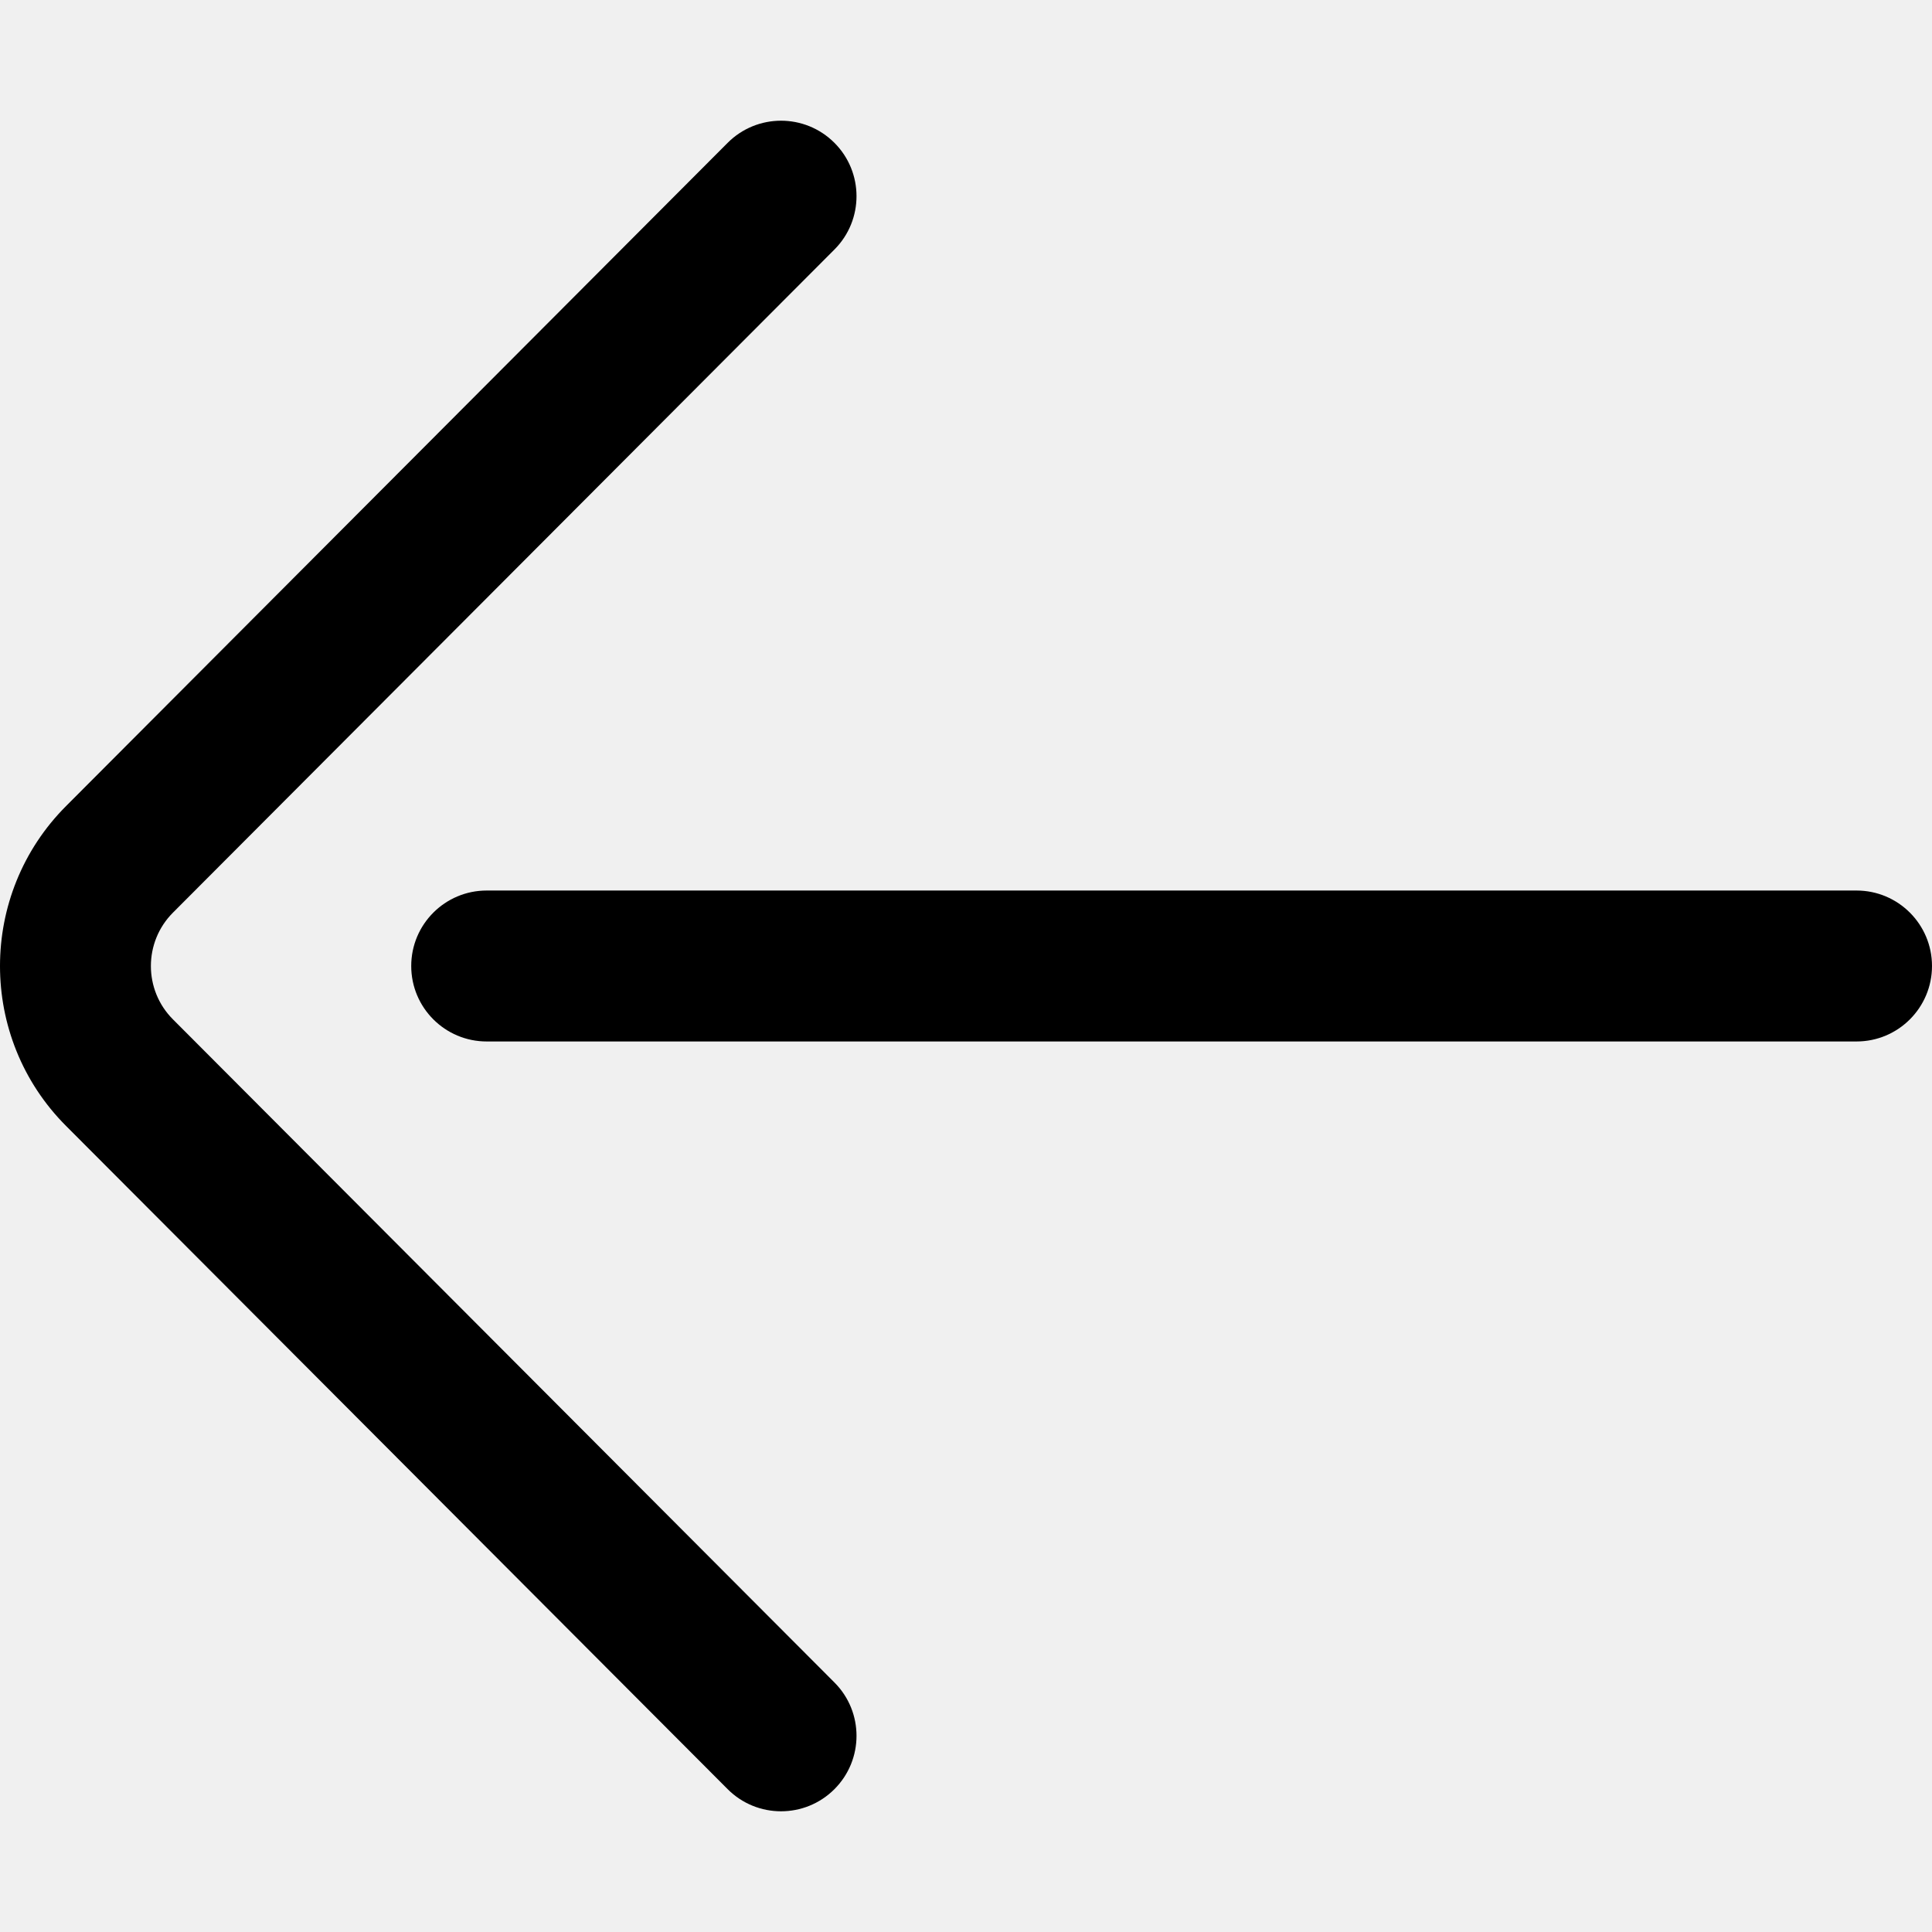
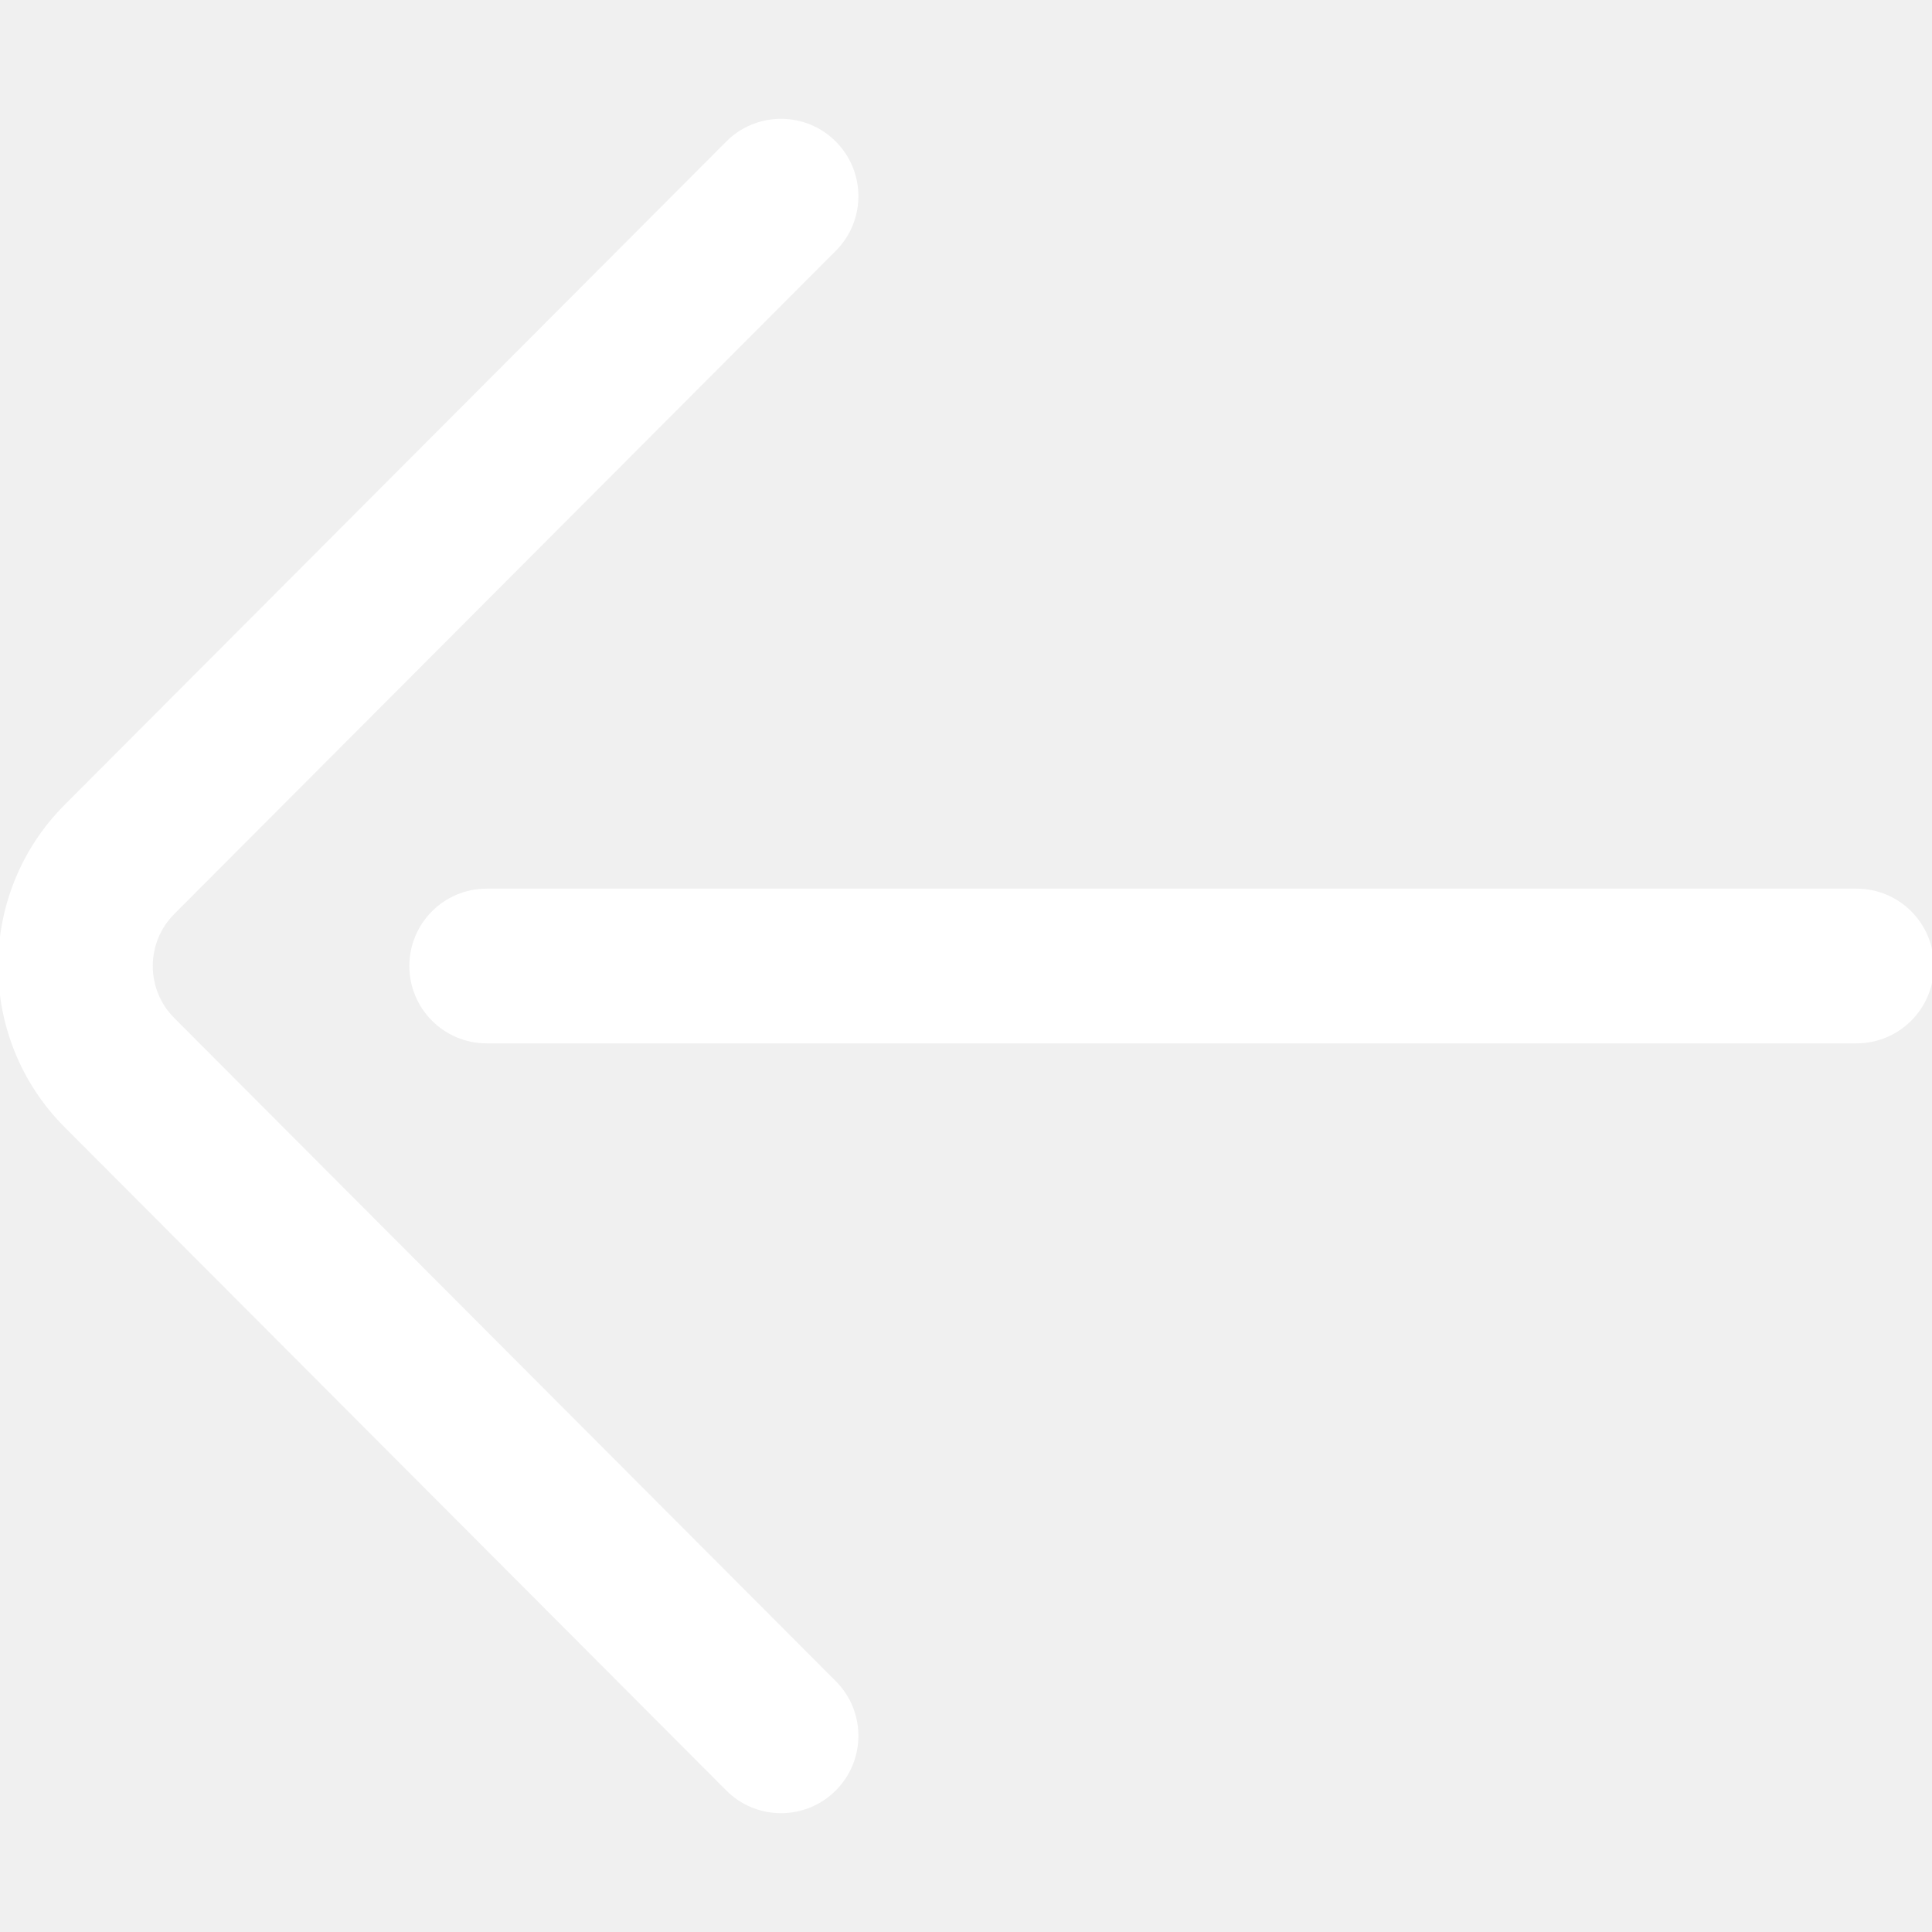
- <svg xmlns="http://www.w3.org/2000/svg" version="1.1" id="Capa_1" x="0px" y="0px" viewBox="0 0 512 512" style="enable-background:new 0 0 512 512;" xml:space="preserve">
+ <svg xmlns="http://www.w3.org/2000/svg" version="1.1" id="Capa_1" x="0px" y="0px" viewBox="0 0 512 512" fill="#fff" stroke="#fff" style="enable-background:new 0 0 512 512;" xml:space="preserve">
  <g>
-     <g>
-       <path d="M45.833,270.143c-7.797-7.798-7.797-20.487,0.018-28.302L221.145,66.114c7.8-7.82,7.785-20.484-0.035-28.285    c-7.821-7.8-20.485-7.785-28.286,0.035L17.549,213.572c-23.395,23.395-23.395,61.462-0.018,84.839l175.293,175.725    c3.908,3.917,9.033,5.875,14.161,5.875c5.11,0,10.222-1.947,14.125-5.841c7.82-7.801,7.836-20.465,0.035-28.285L45.833,270.143z" />
-     </g>
+     <path d="M45.833,270.143c-7.797-7.798-7.797-20.487,0.018-28.302L221.145,66.114c7.8-7.82,7.785-20.484-0.035-28.285    c-7.821-7.8-20.485-7.785-28.286,0.035L17.549,213.572c-23.395,23.395-23.395,61.462-0.018,84.839l175.293,175.725    c3.908,3.917,9.033,5.875,14.161,5.875c5.11,0,10.222-1.947,14.125-5.841c7.82-7.801,7.836-20.465,0.035-28.285L45.833,270.143z" />
  </g>
  <g>
-     <g>
-       <path d="M491.999,235.999H128.98c-11.047,0-20.001,8.954-20.001,20.001s8.954,20.001,20.001,20.001h363.018    c11.047,0,20.001-8.954,20.001-20.001S503.045,235.999,491.999,235.999z" />
-     </g>
+     <path d="M491.999,235.999H128.98c-11.047,0-20.001,8.954-20.001,20.001s8.954,20.001,20.001,20.001h363.018    c11.047,0,20.001-8.954,20.001-20.001S503.045,235.999,491.999,235.999z" />
  </g>
-   <g>
- </g>
-   <g>
- </g>
-   <g>
- </g>
-   <g>
- </g>
-   <g>
- </g>
-   <g>
- </g>
-   <g>
- </g>
-   <g>
- </g>
-   <g>
- </g>
-   <g>
- </g>
-   <g>
- </g>
-   <g>
- </g>
-   <g>
- </g>
-   <g>
- </g>
-   <g>
- </g>
</svg>
